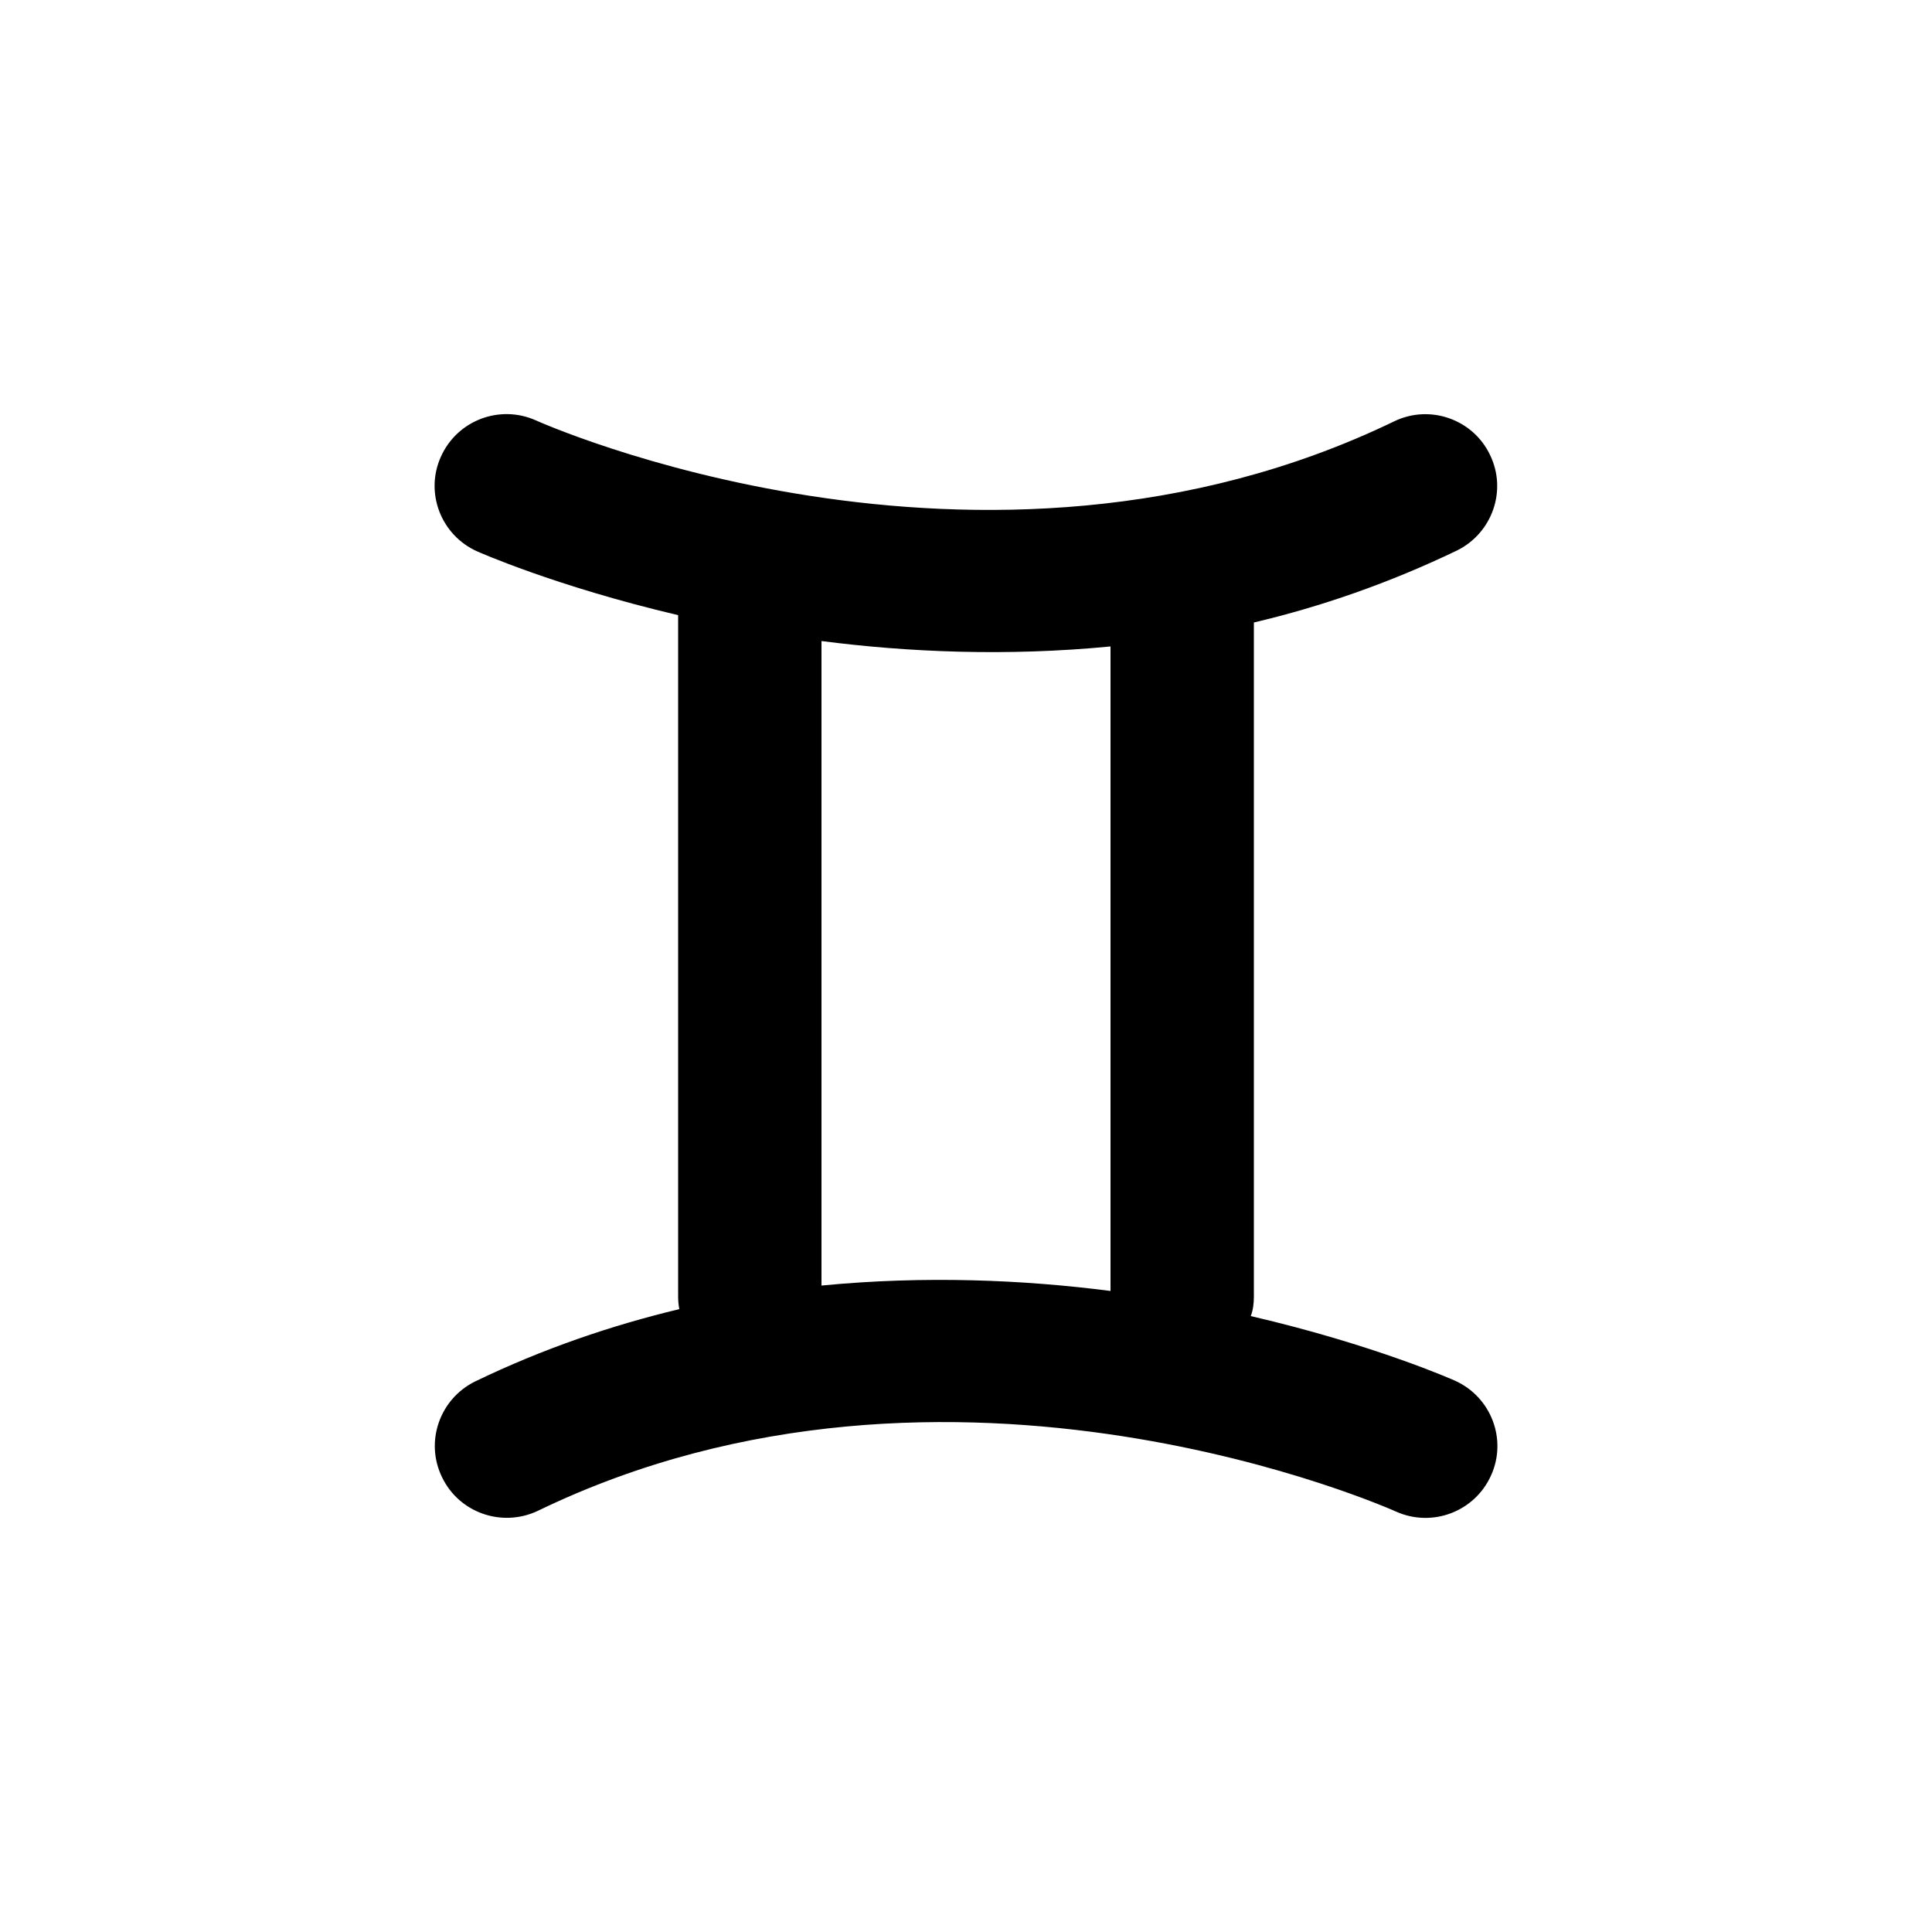
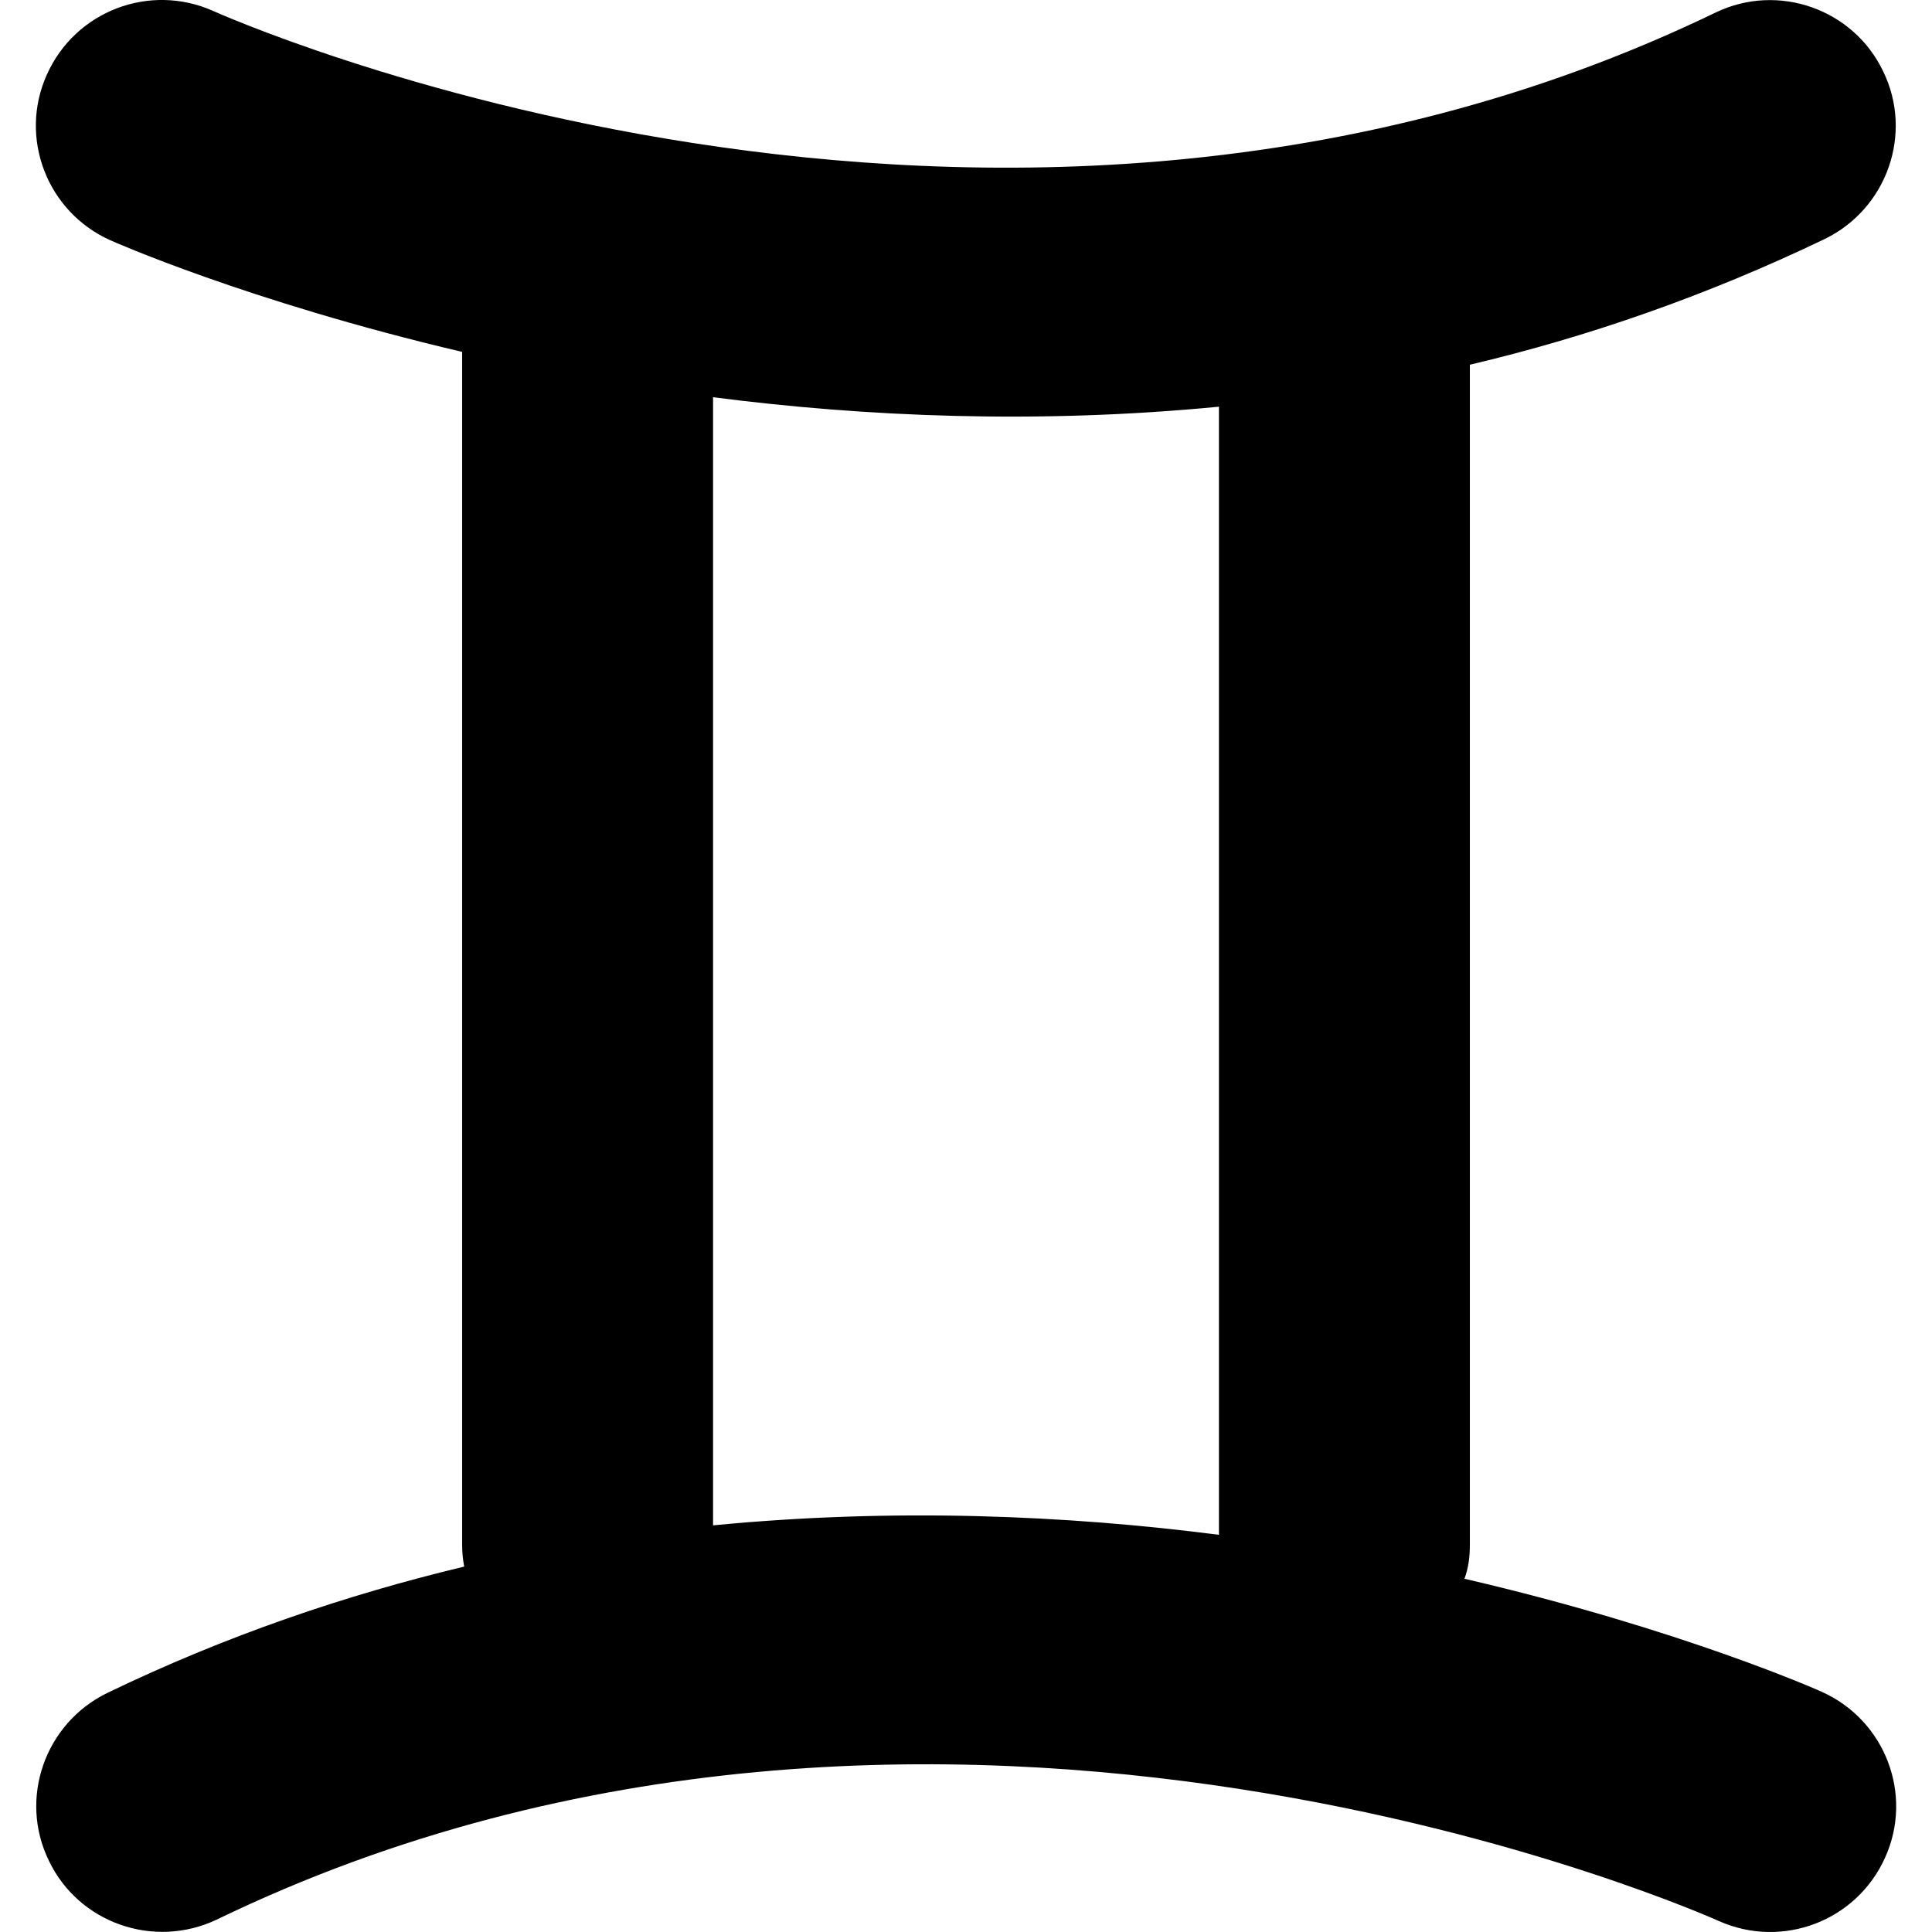
<svg xmlns="http://www.w3.org/2000/svg" id="Gemini" viewBox="0 0 50 50">
  <g id="Sign">
-     <path class="cls-1" d="m37.65,35.73s-2.05-.92-5.28-1.67c.06-.16.08-.33.08-.5v-17.45c1.74-.41,3.5-1.02,5.25-1.86.92-.45,1.31-1.56.86-2.48-.44-.92-1.55-1.31-2.47-.87-10.71,5.18-22.22-.02-22.22-.02-.94-.42-2.04,0-2.46.94-.42.93,0,2.03.94,2.45,0,0,2.01.9,5.2,1.65v17.64c0,.11.01.21.03.32-1.75.42-3.52,1.02-5.28,1.87-.92.45-1.31,1.56-.86,2.48.44.92,1.55,1.31,2.48.87,10.7-5.18,22.21.02,22.21.02.94.42,2.04,0,2.46-.94.42-.93,0-2.03-.94-2.45Zm-16.39-2.46v-16.68c2.25.29,4.8.4,7.48.14v16.68c-2.25-.29-4.8-.4-7.48-.14Z" />
+     <path class="cls-1" d="m47.142,43.781s-3.588-1.61-9.242-2.923c.105-.28.14-.578.14-.875V9.439c3.046-.718,6.126-1.785,9.189-3.256,1.61-.788,2.293-2.731,1.505-4.341-.77-1.61-2.713-2.293-4.323-1.523-18.746,9.067-38.893-.035-38.893-.035C3.873-.45,1.948.285,1.213,1.931c-.735,1.628,0,3.553,1.645,4.288,0,0,3.518,1.575,9.102,2.888v30.876c0,.193.018.367.053.56-3.063.735-6.161,1.785-9.242,3.273-1.61.788-2.293,2.731-1.505,4.341.77,1.61,2.713,2.293,4.341,1.523,18.729-9.067,38.875.035,38.875.035,1.645.735,3.571,0,4.306-1.645.735-1.628,0-3.553-1.645-4.288Zm-28.688-4.306V10.28c3.938.508,8.402.7,13.092.245v29.196c-3.938-.508-8.402-.7-13.092-.245Z" />
  </g>
</svg>
